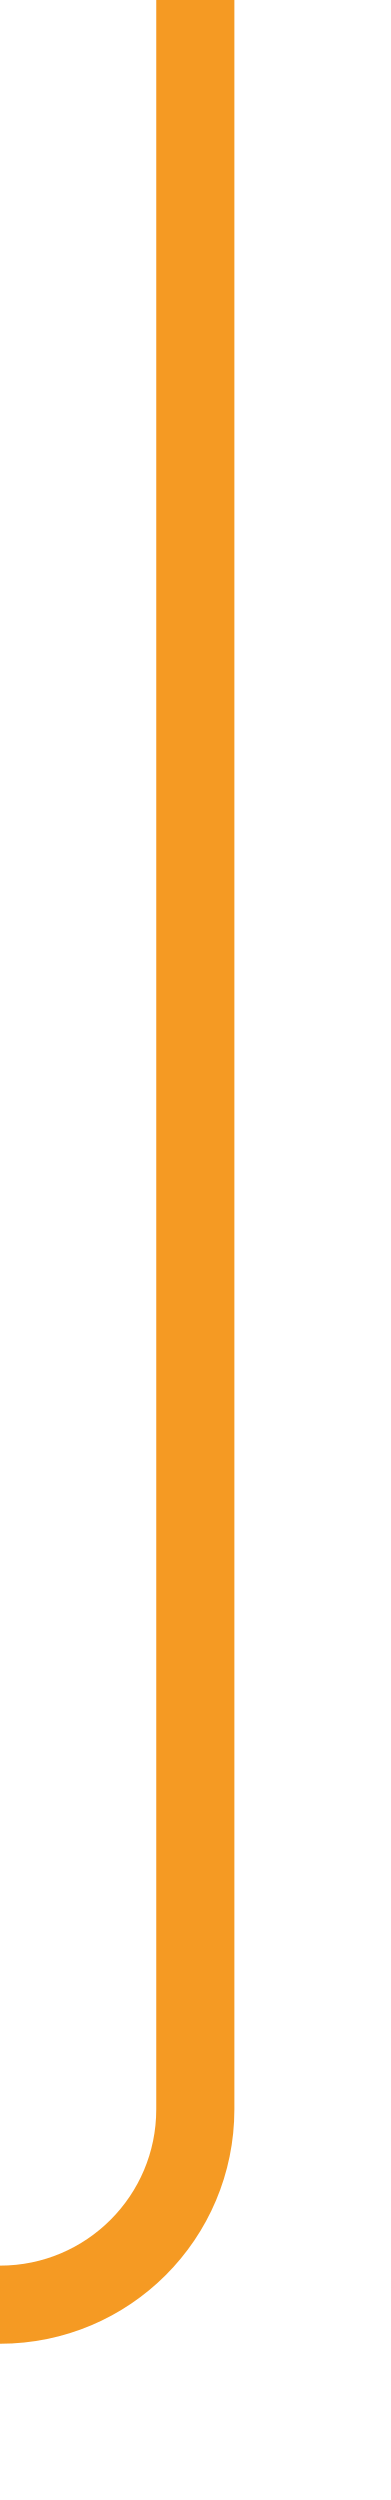
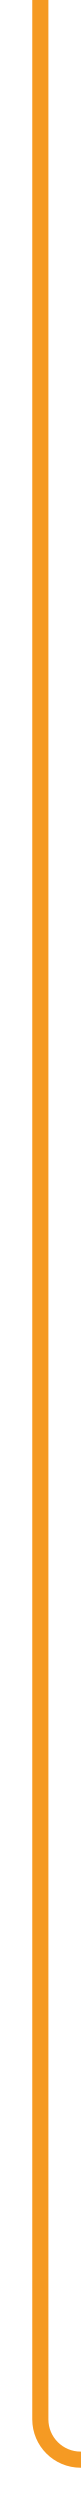
- <svg xmlns="http://www.w3.org/2000/svg" version="1.1" width="10px" height="64px" preserveAspectRatio="xMidYMin meet" viewBox="393 171  8 64">
-   <path d="M 397 171  L 397 225  A 5 5 0 0 1 392 230 L 64 230  A 5 5 0 0 0 59 235 L 59 306  " stroke-width="2" stroke="#f59a23" fill="none" />
+ <svg xmlns="http://www.w3.org/2000/svg" version="1.1" width="10px" height="310px" preserveAspectRatio="xMidYMin meet" viewBox="516 475  8 310">
+   <path d="M 520 475  L 520 775  A 5 5 0 0 0 525 780 L 546 780  " stroke-width="2" stroke="#f59a23" fill="none" />
</svg>
